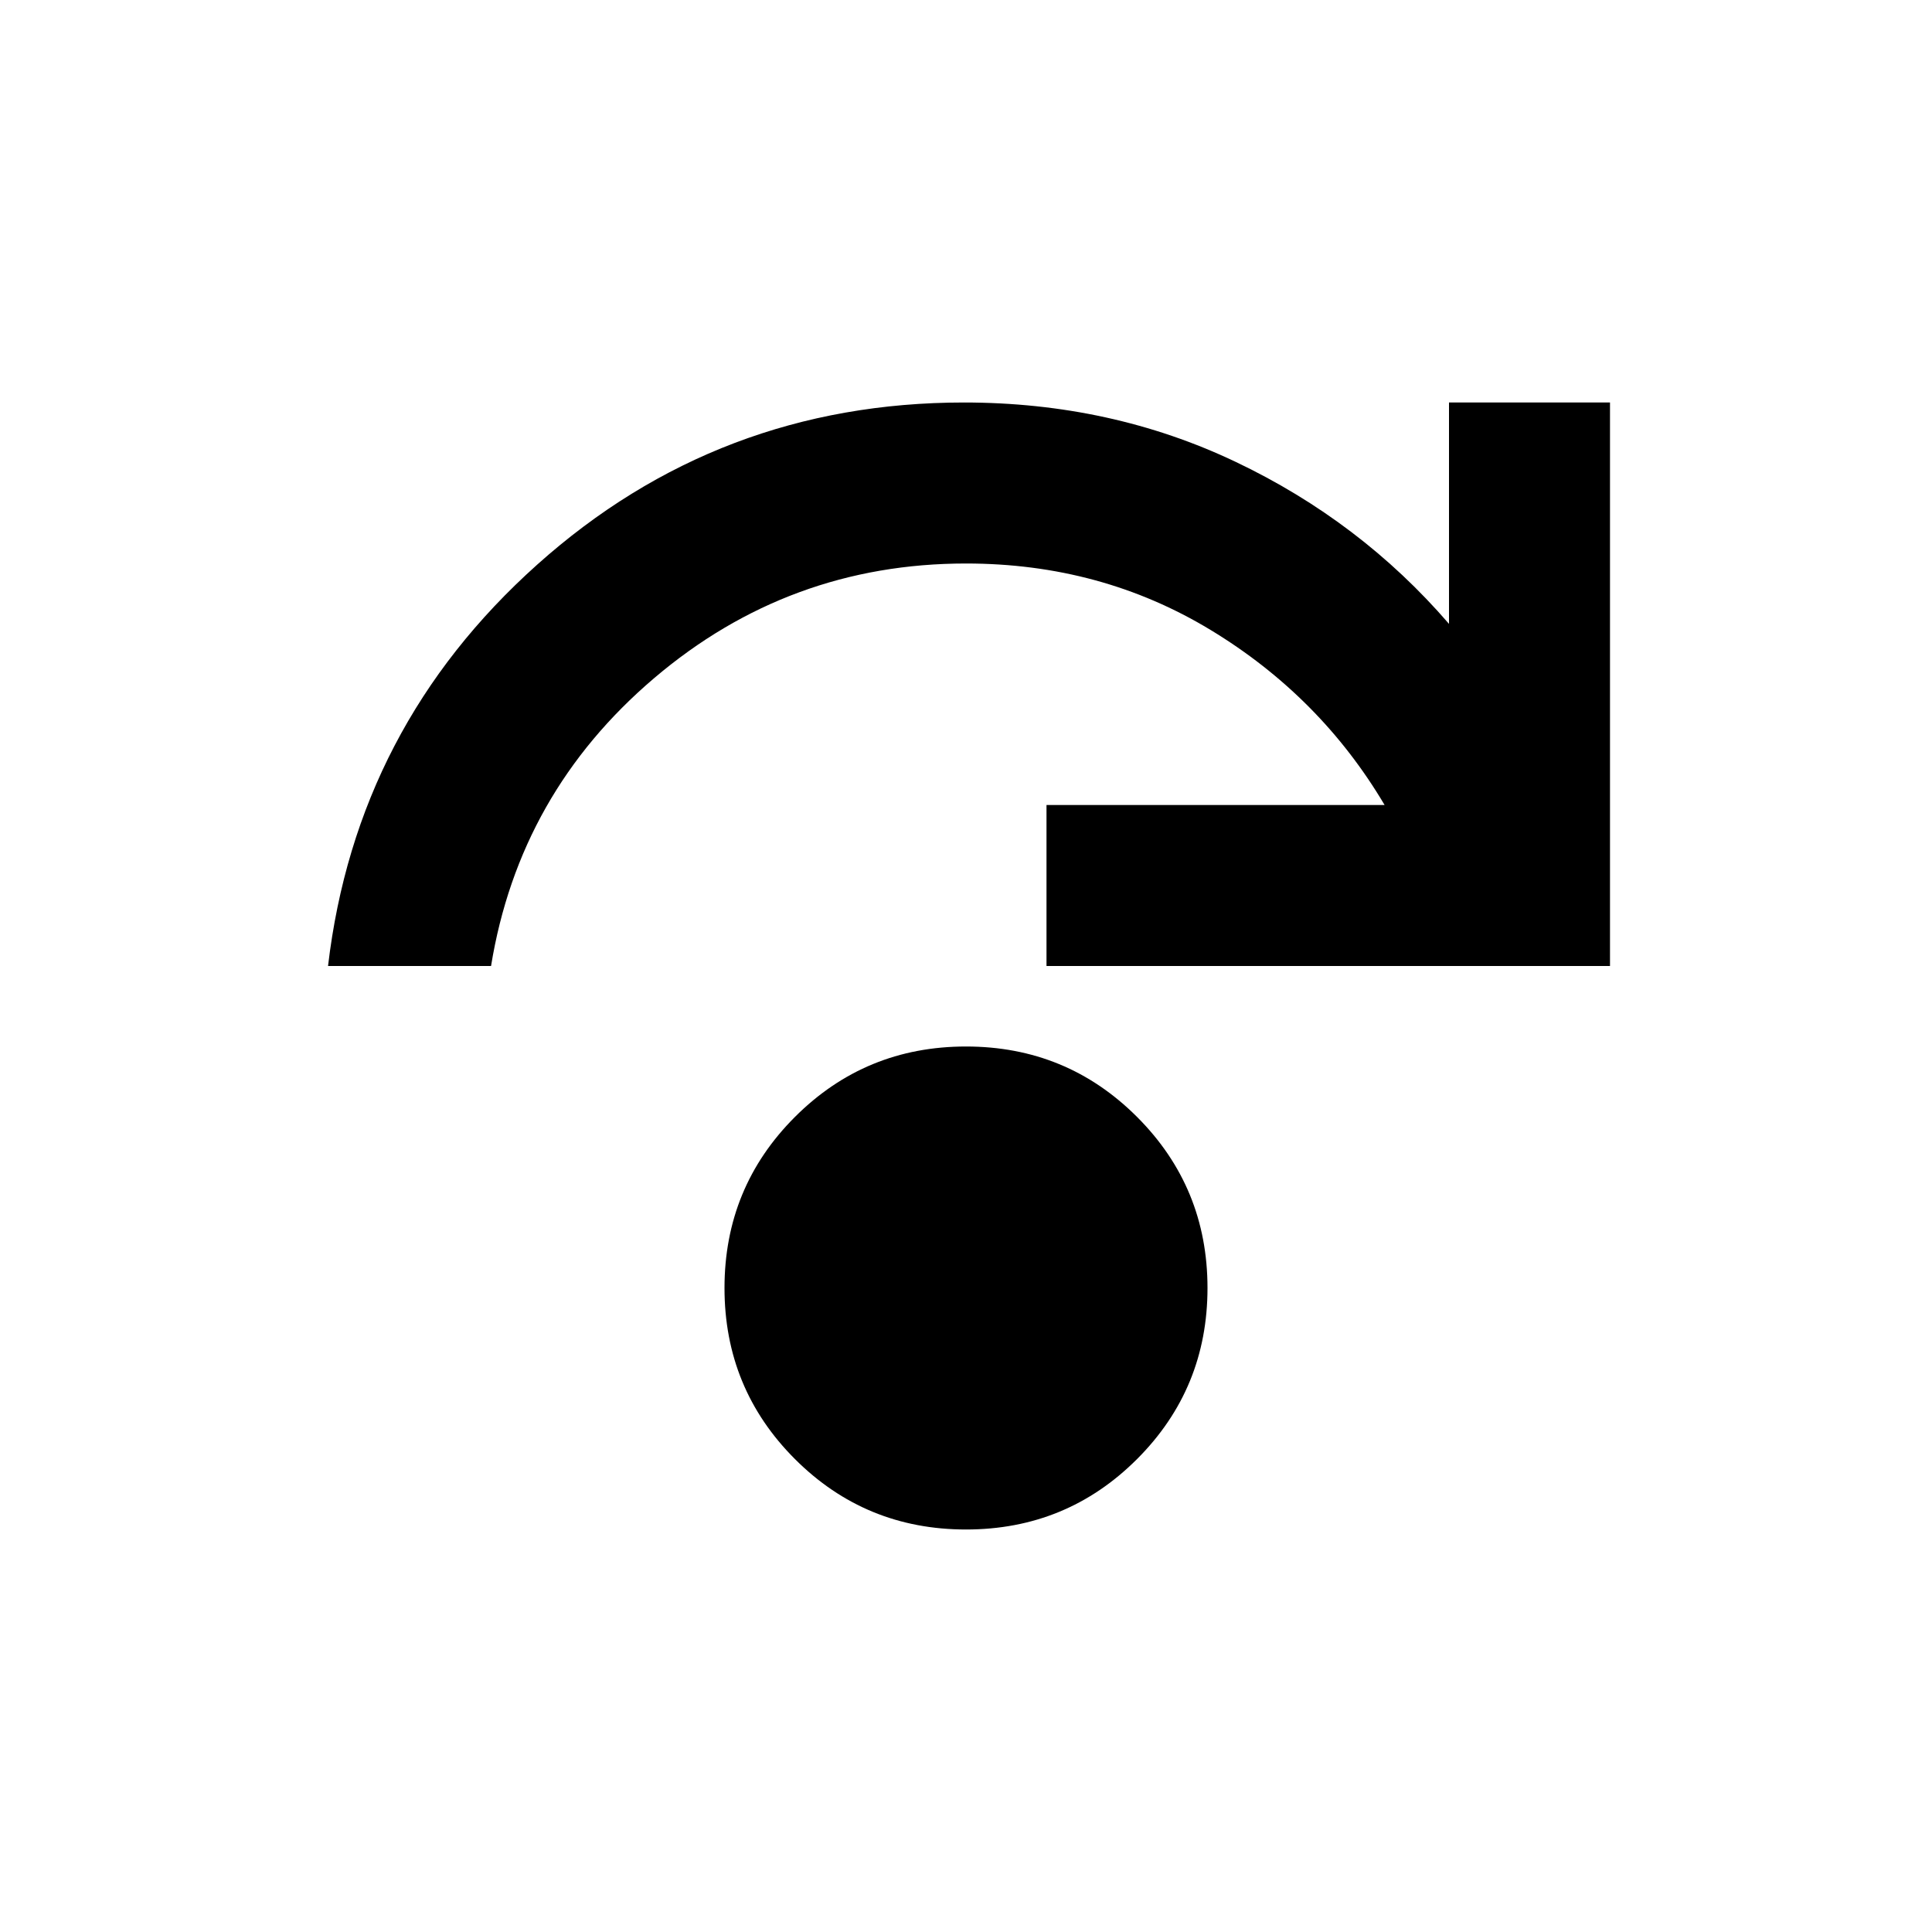
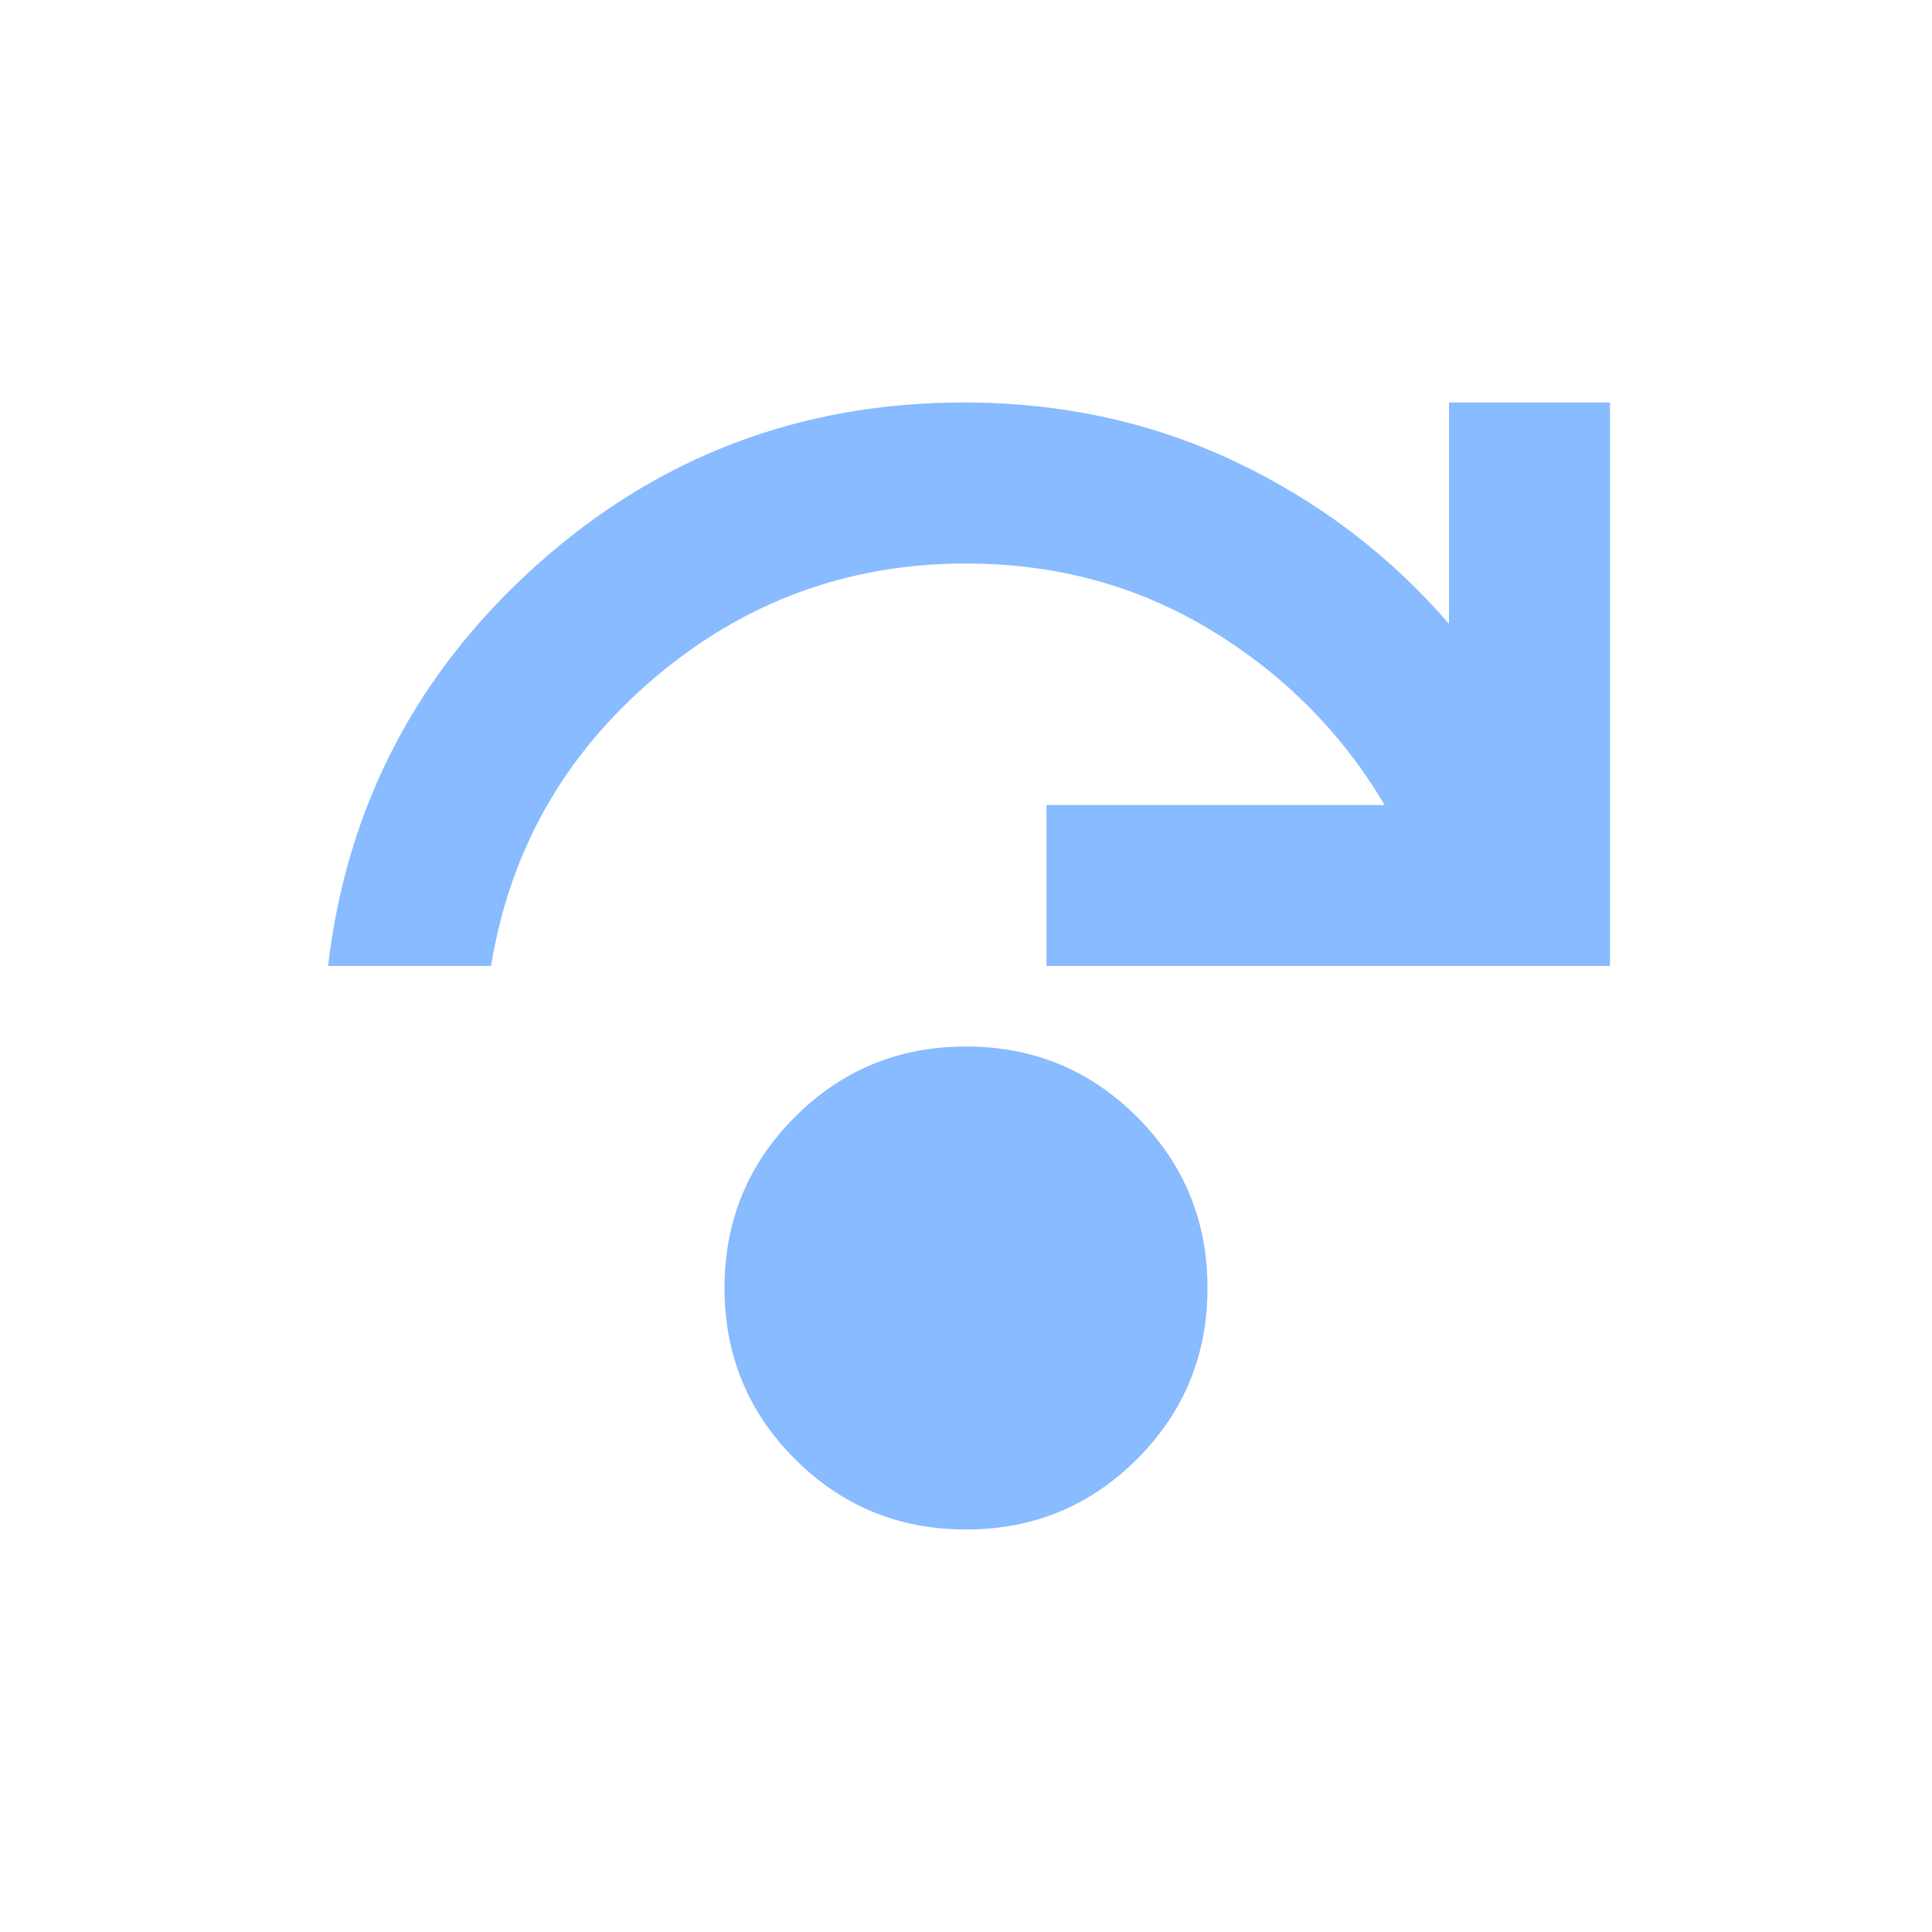
- <svg xmlns="http://www.w3.org/2000/svg" height="16" viewBox="0 -960 960 960" width="16">
+ <svg xmlns="http://www.w3.org/2000/svg" height="16" viewBox="0 -960 960 960" width="16" style="fill:#8bf">
  <path d="M480-200q-50 0-85-35t-35-85q0-50 35-85t85-35q50 0 85 35t35 85q0 50-35 85t-85 35ZM163-480q14-119 104-199.5T479-760q73 0 135 29.5T720-650v-110h80v280H520v-80h168q-32-54-86.5-87T480-680q-88 0-155 57t-81 143h-81Z" />
</svg>
